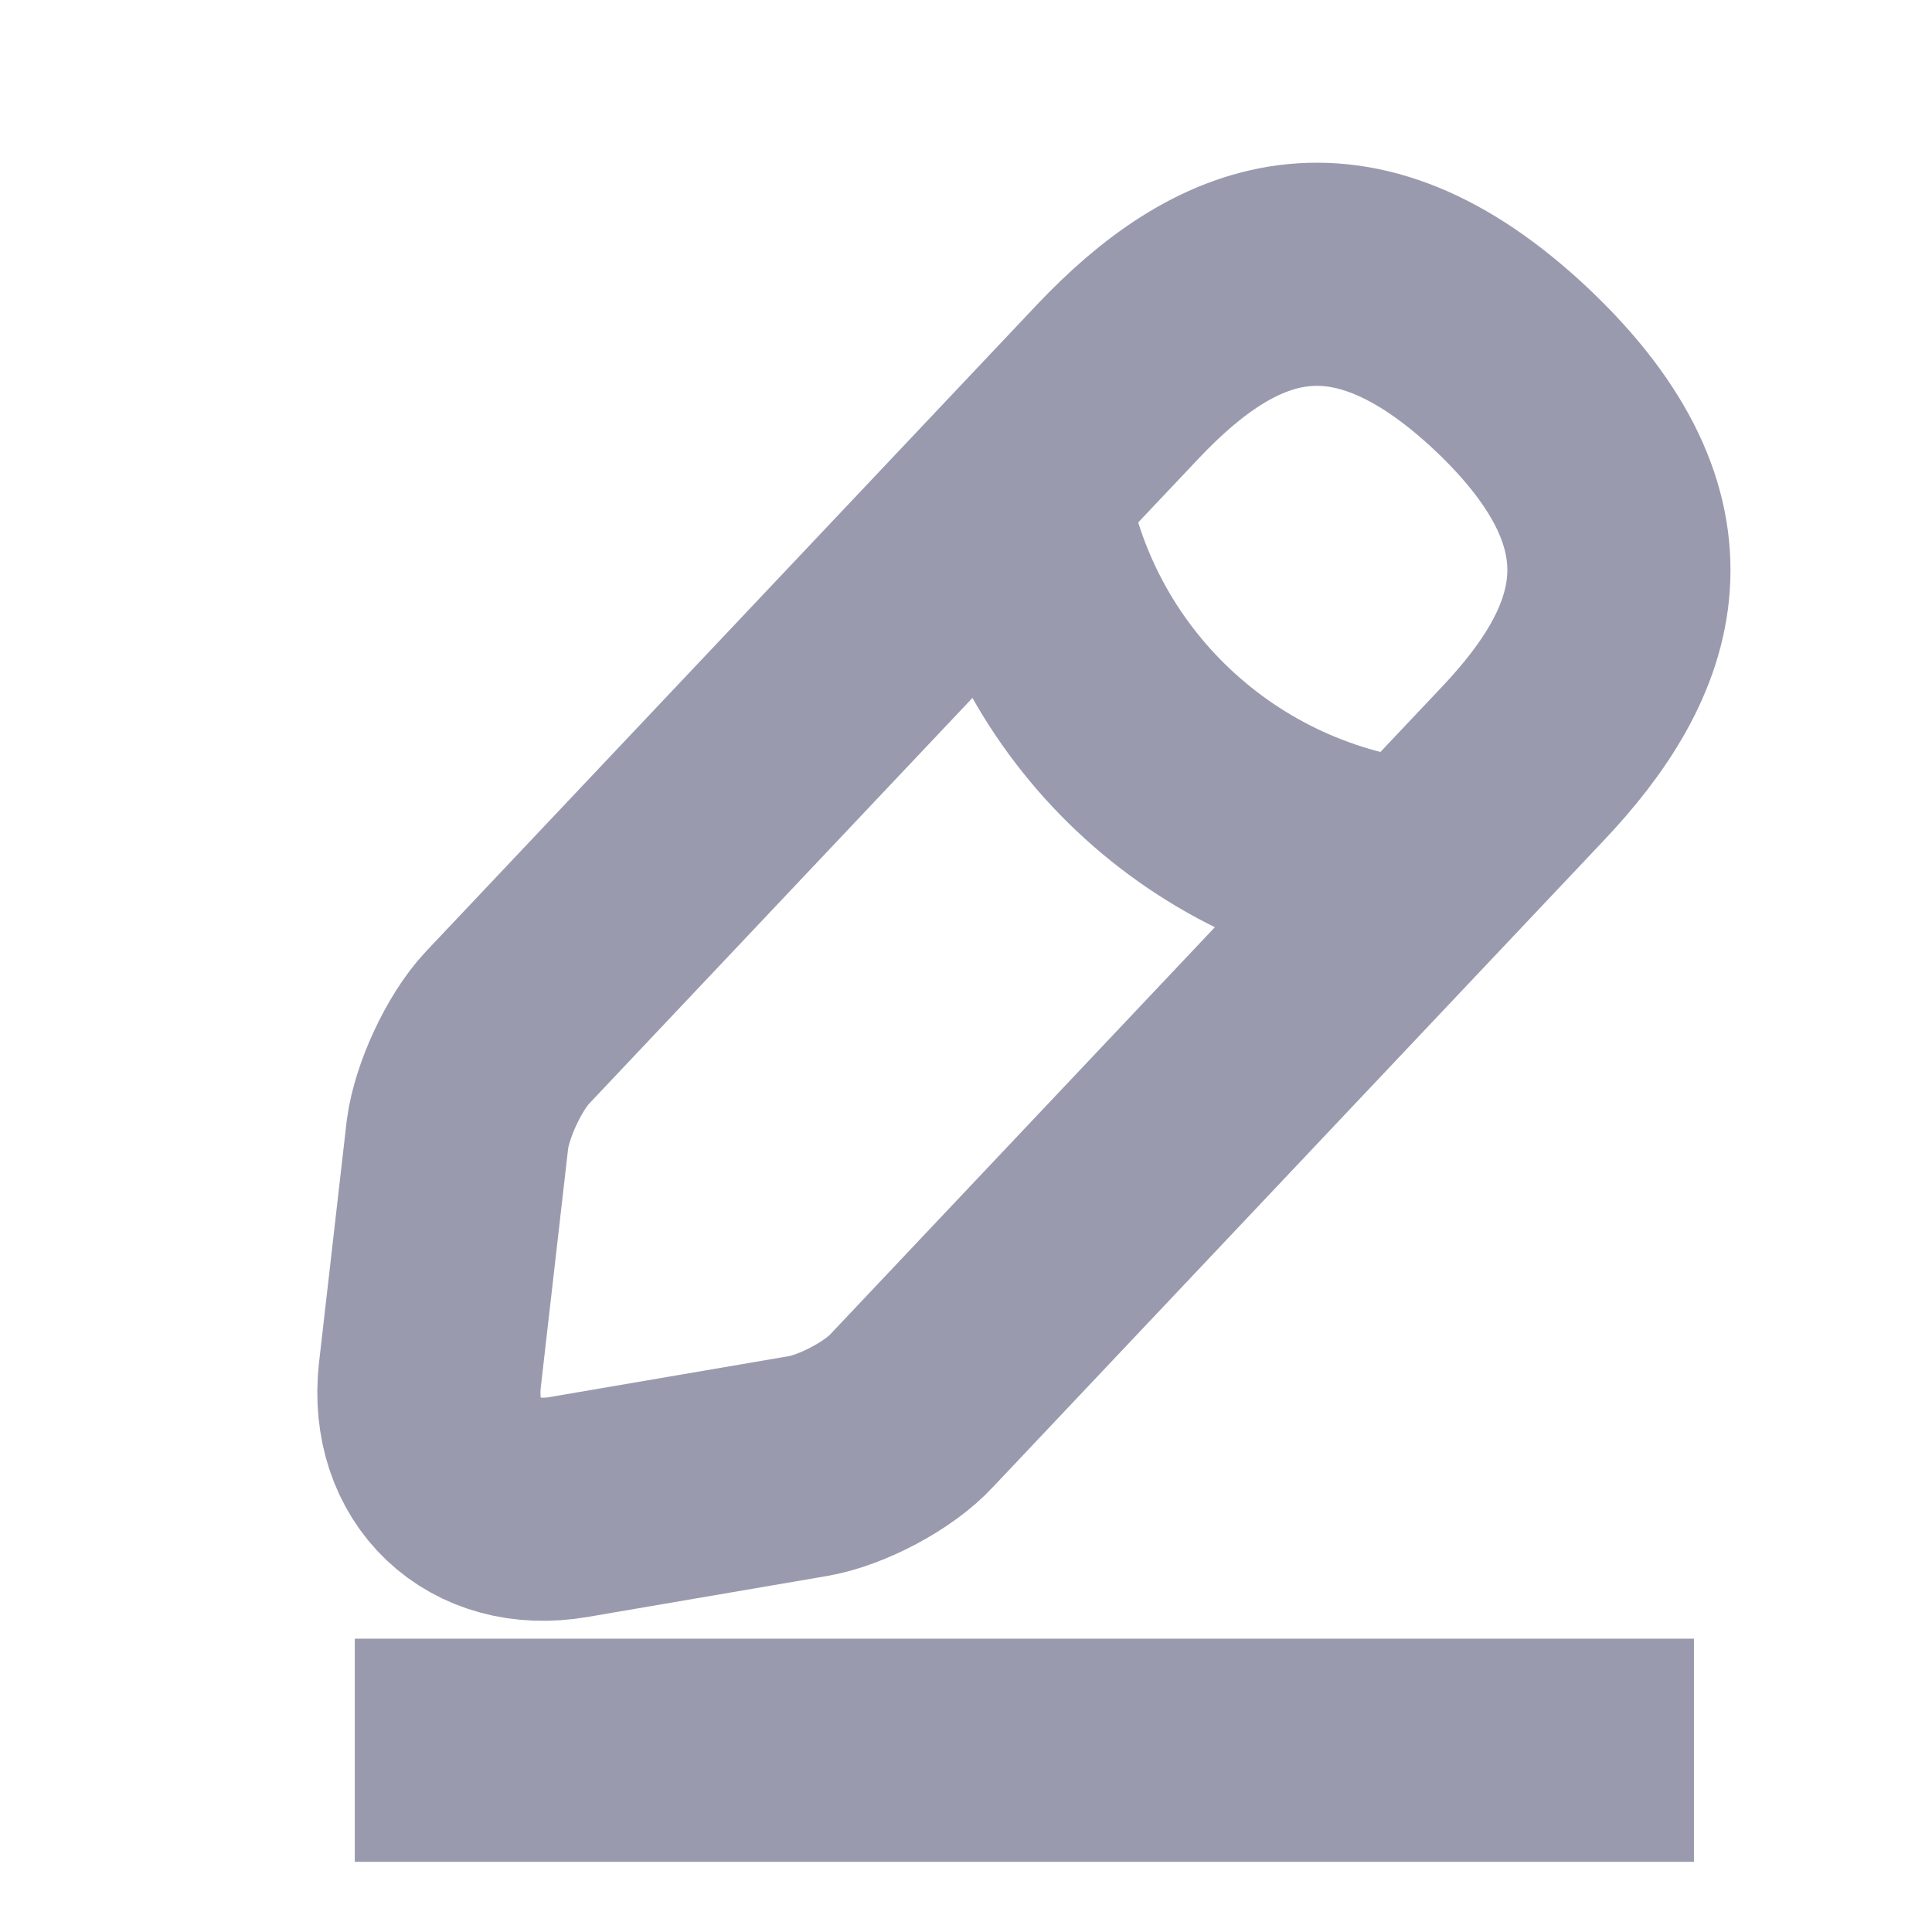
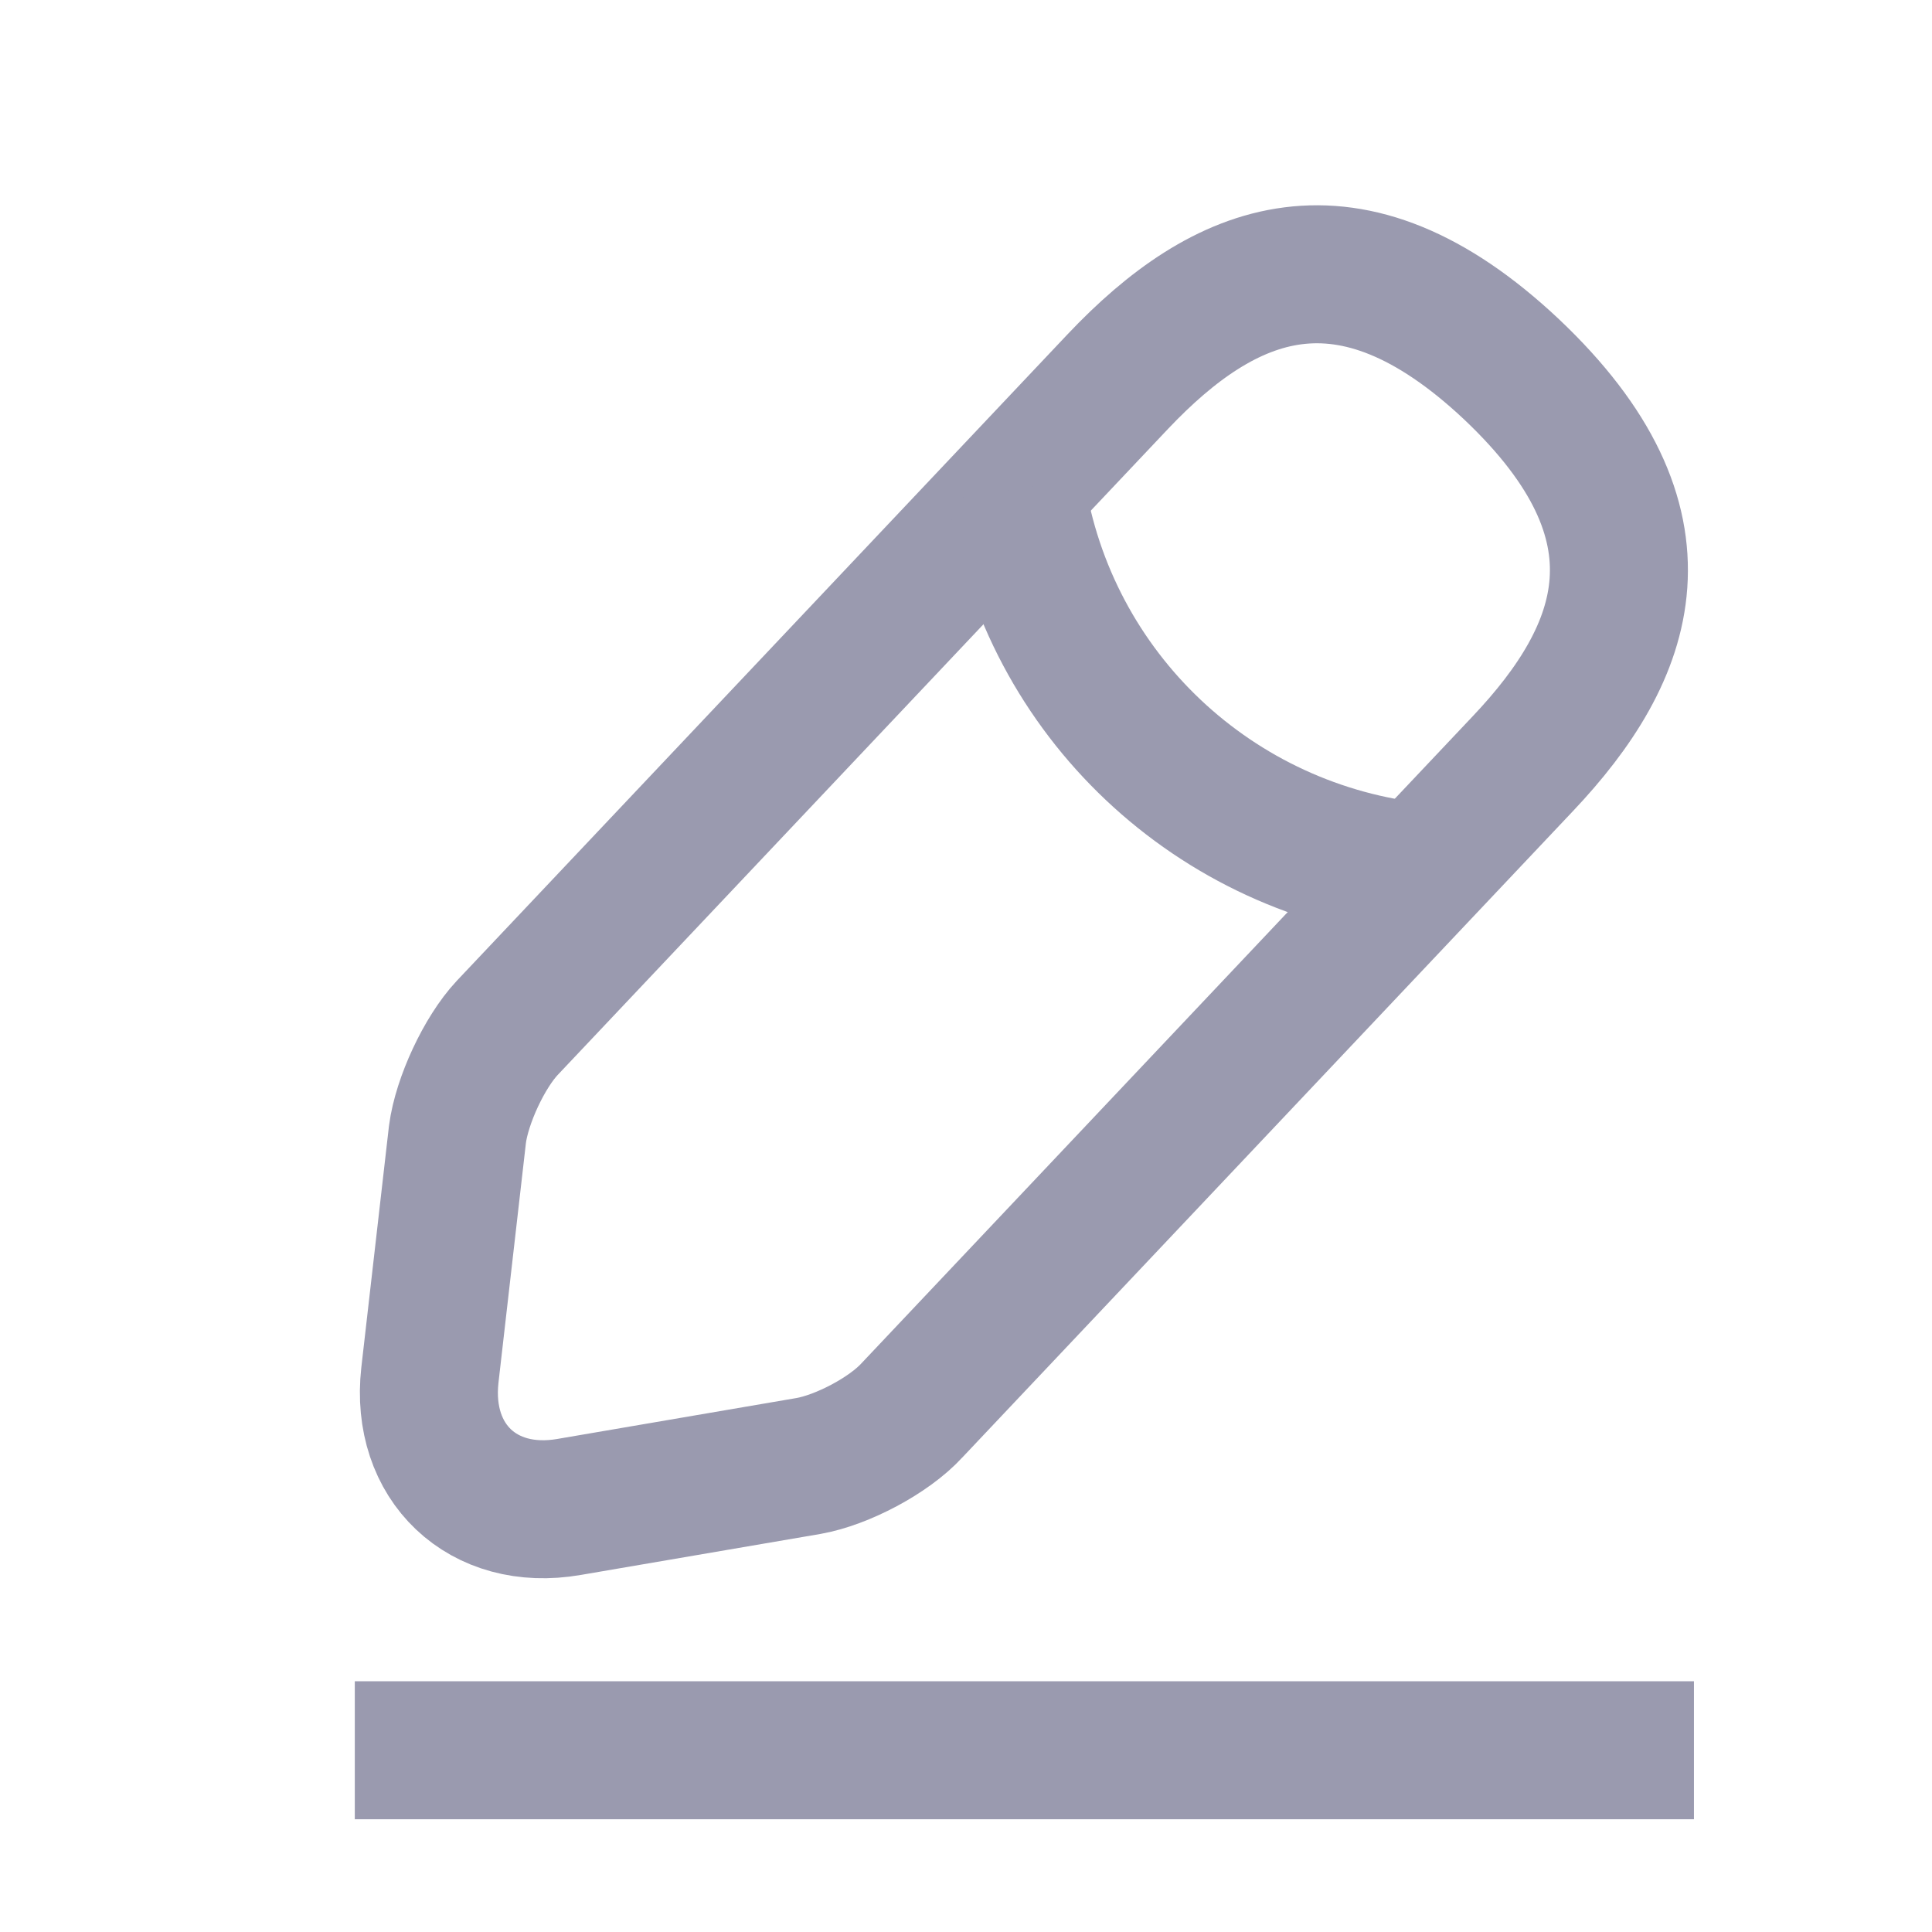
<svg xmlns="http://www.w3.org/2000/svg" width="14" height="14" viewBox="0 0 14 14" fill="none">
-   <path d="M8.102 2.763L3.676 7.448C3.509 7.626 3.347 7.976 3.315 8.219L3.115 9.966C3.045 10.597 3.498 11.028 4.123 10.92L5.859 10.623C6.102 10.58 6.442 10.402 6.609 10.219L11.035 5.534C11.8 4.726 12.145 3.804 10.954 2.677C9.768 1.561 8.868 1.955 8.102 2.763Z" stroke="#9A9AAF" stroke-width="1.617" stroke-miterlimit="10" strokeLinecap="round" strokeLinejoin="round" />
-   <path d="M7.364 3.545C7.595 5.033 8.803 6.171 10.302 6.321" stroke="#9A9AAF" stroke-width="1.617" stroke-miterlimit="10" strokeLinecap="round" strokeLinejoin="round" />
-   <path d="M2.571 12.683H12.275" stroke="#9A9AAF" stroke-width="1.617" stroke-miterlimit="10" strokeLinecap="round" strokeLinejoin="round" />
+   <path d="M8.102 2.763L3.676 7.448C3.509 7.626 3.347 7.976 3.315 8.219L3.115 9.966C3.045 10.597 3.498 11.028 4.123 10.92L5.859 10.623C6.102 10.58 6.442 10.402 6.609 10.219L11.035 5.534C11.8 4.726 12.145 3.804 10.954 2.677C9.768 1.561 8.868 1.955 8.102 2.763Z" stroke="#9A9AAF" strokeWidth="1.617" stroke-miterlimit="10" strokeLinecap="round" strokeLinejoin="round" />
+   <path d="M7.364 3.545C7.595 5.033 8.803 6.171 10.302 6.321" stroke="#9A9AAF" strokeWidth="1.617" stroke-miterlimit="10" strokeLinecap="round" strokeLinejoin="round" />
+   <path d="M2.571 12.683H12.275" stroke="#9A9AAF" strokeWidth="1.617" stroke-miterlimit="10" strokeLinecap="round" strokeLinejoin="round" />
</svg>
